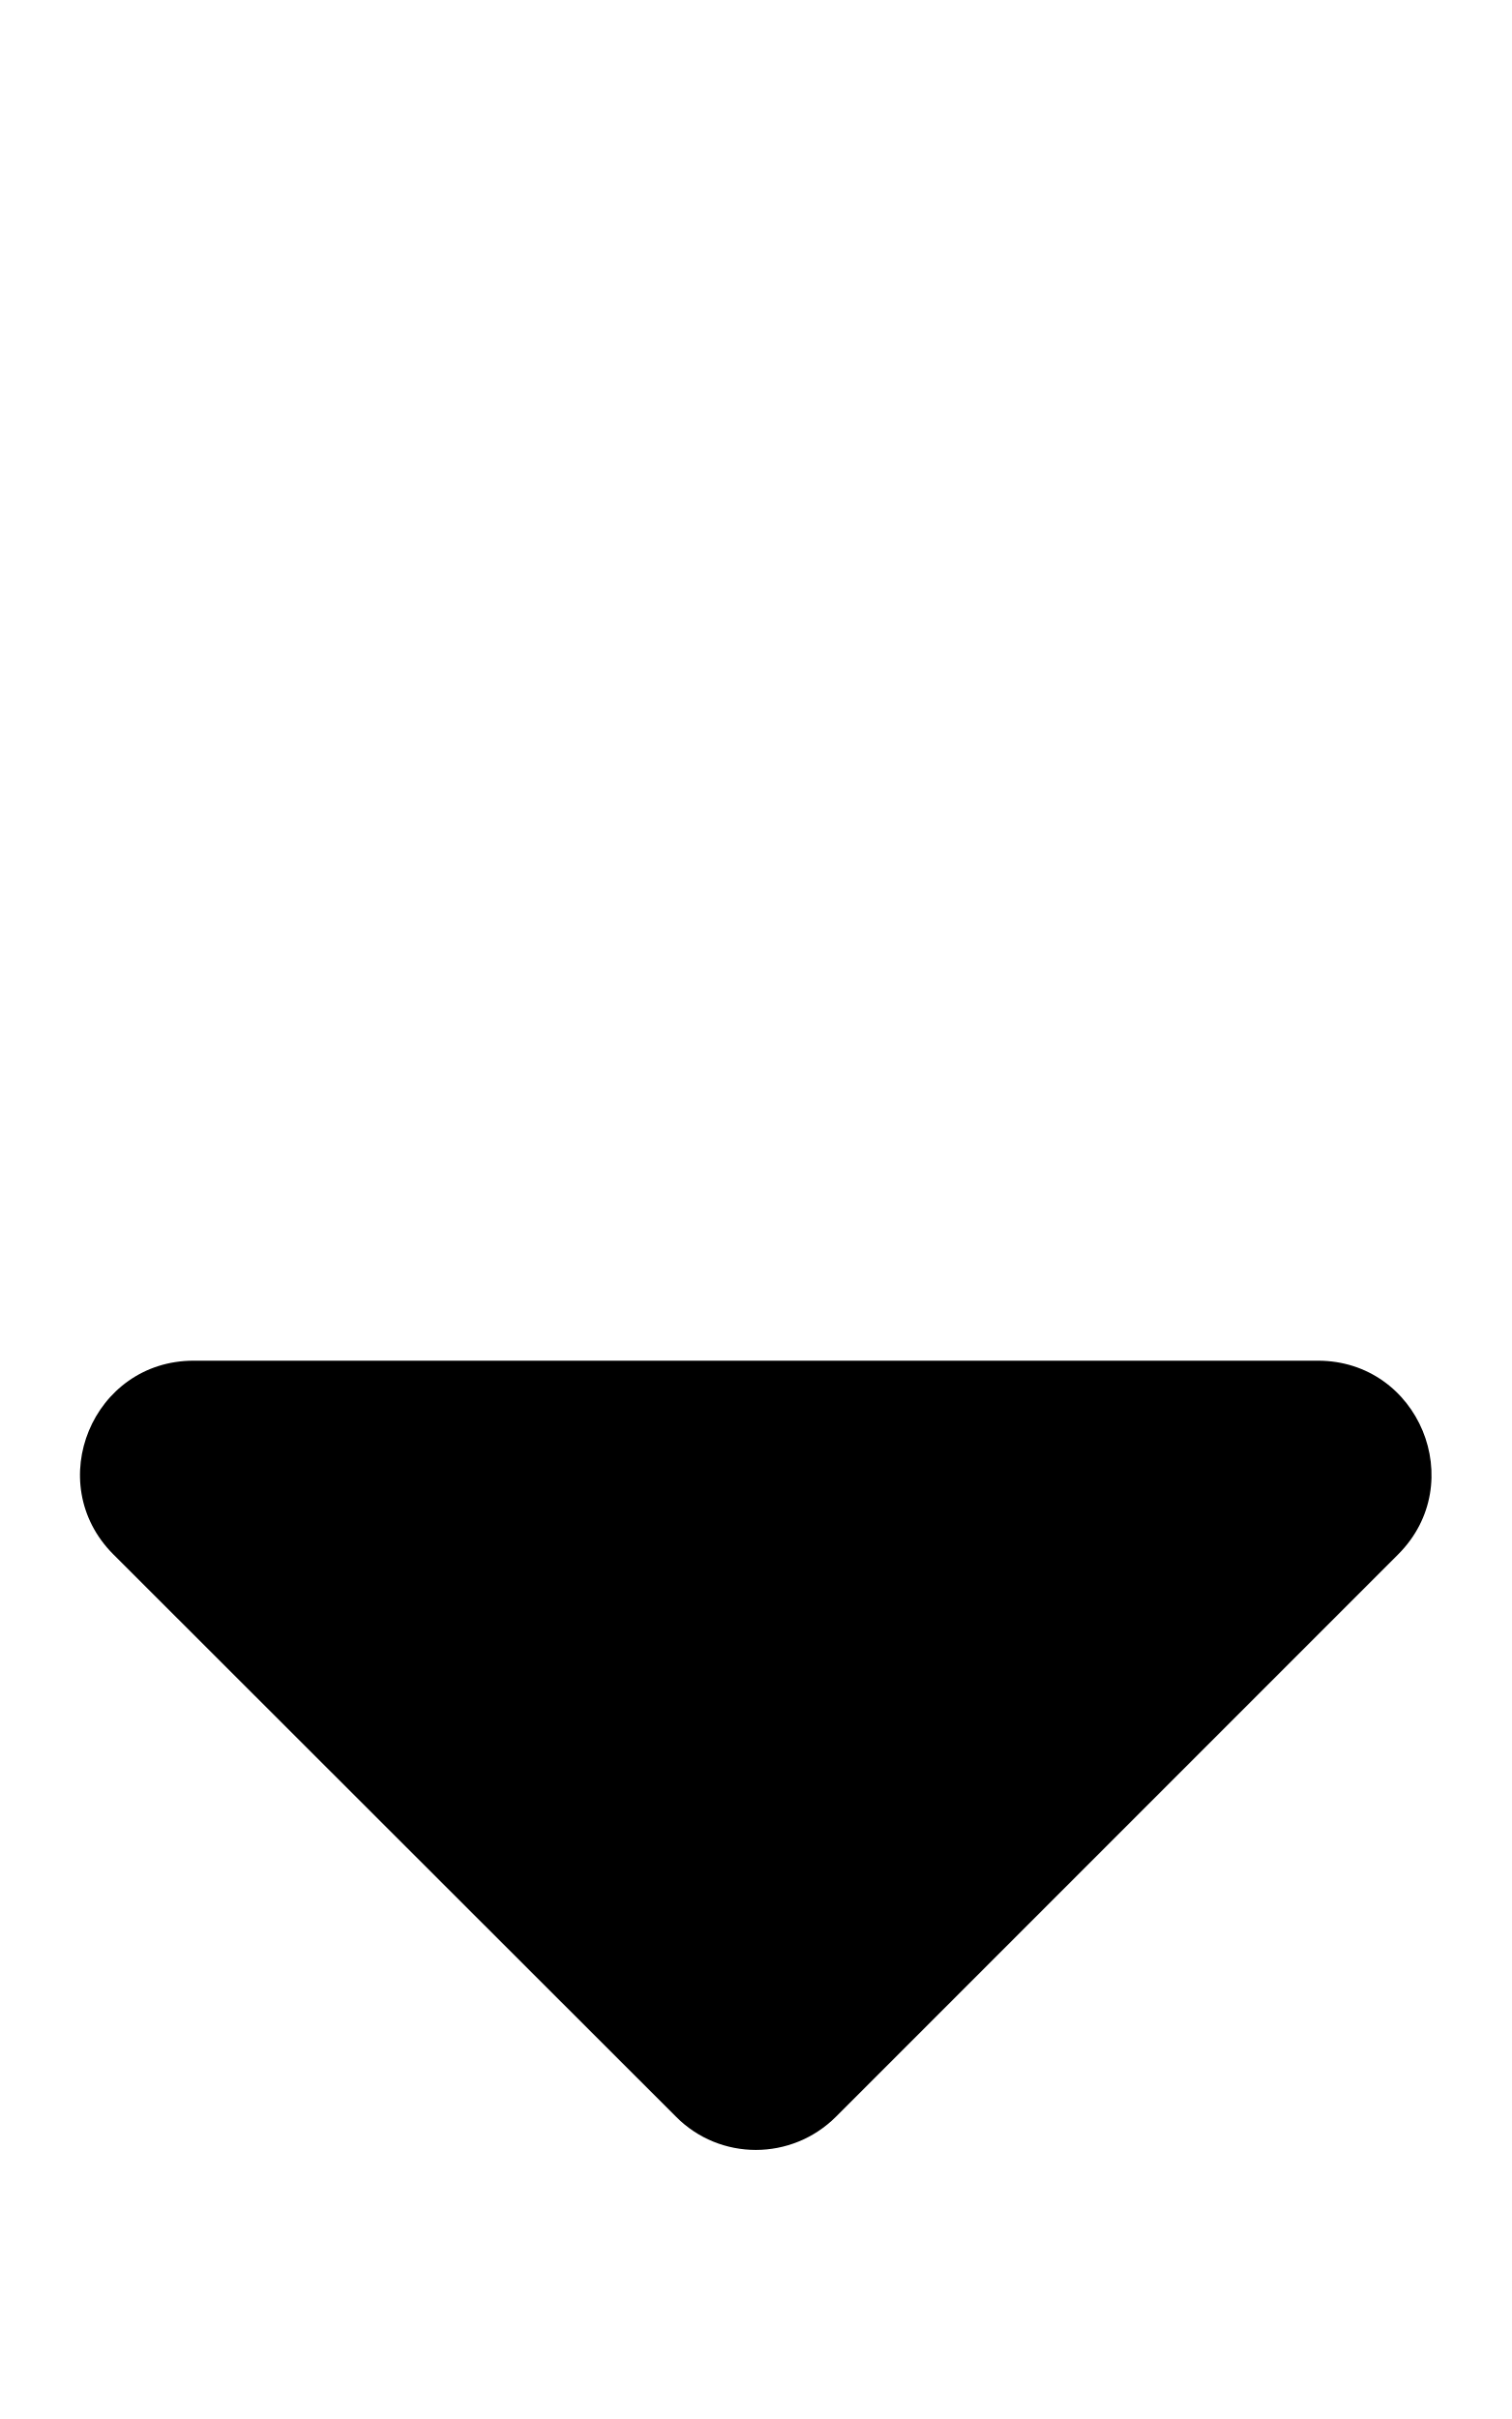
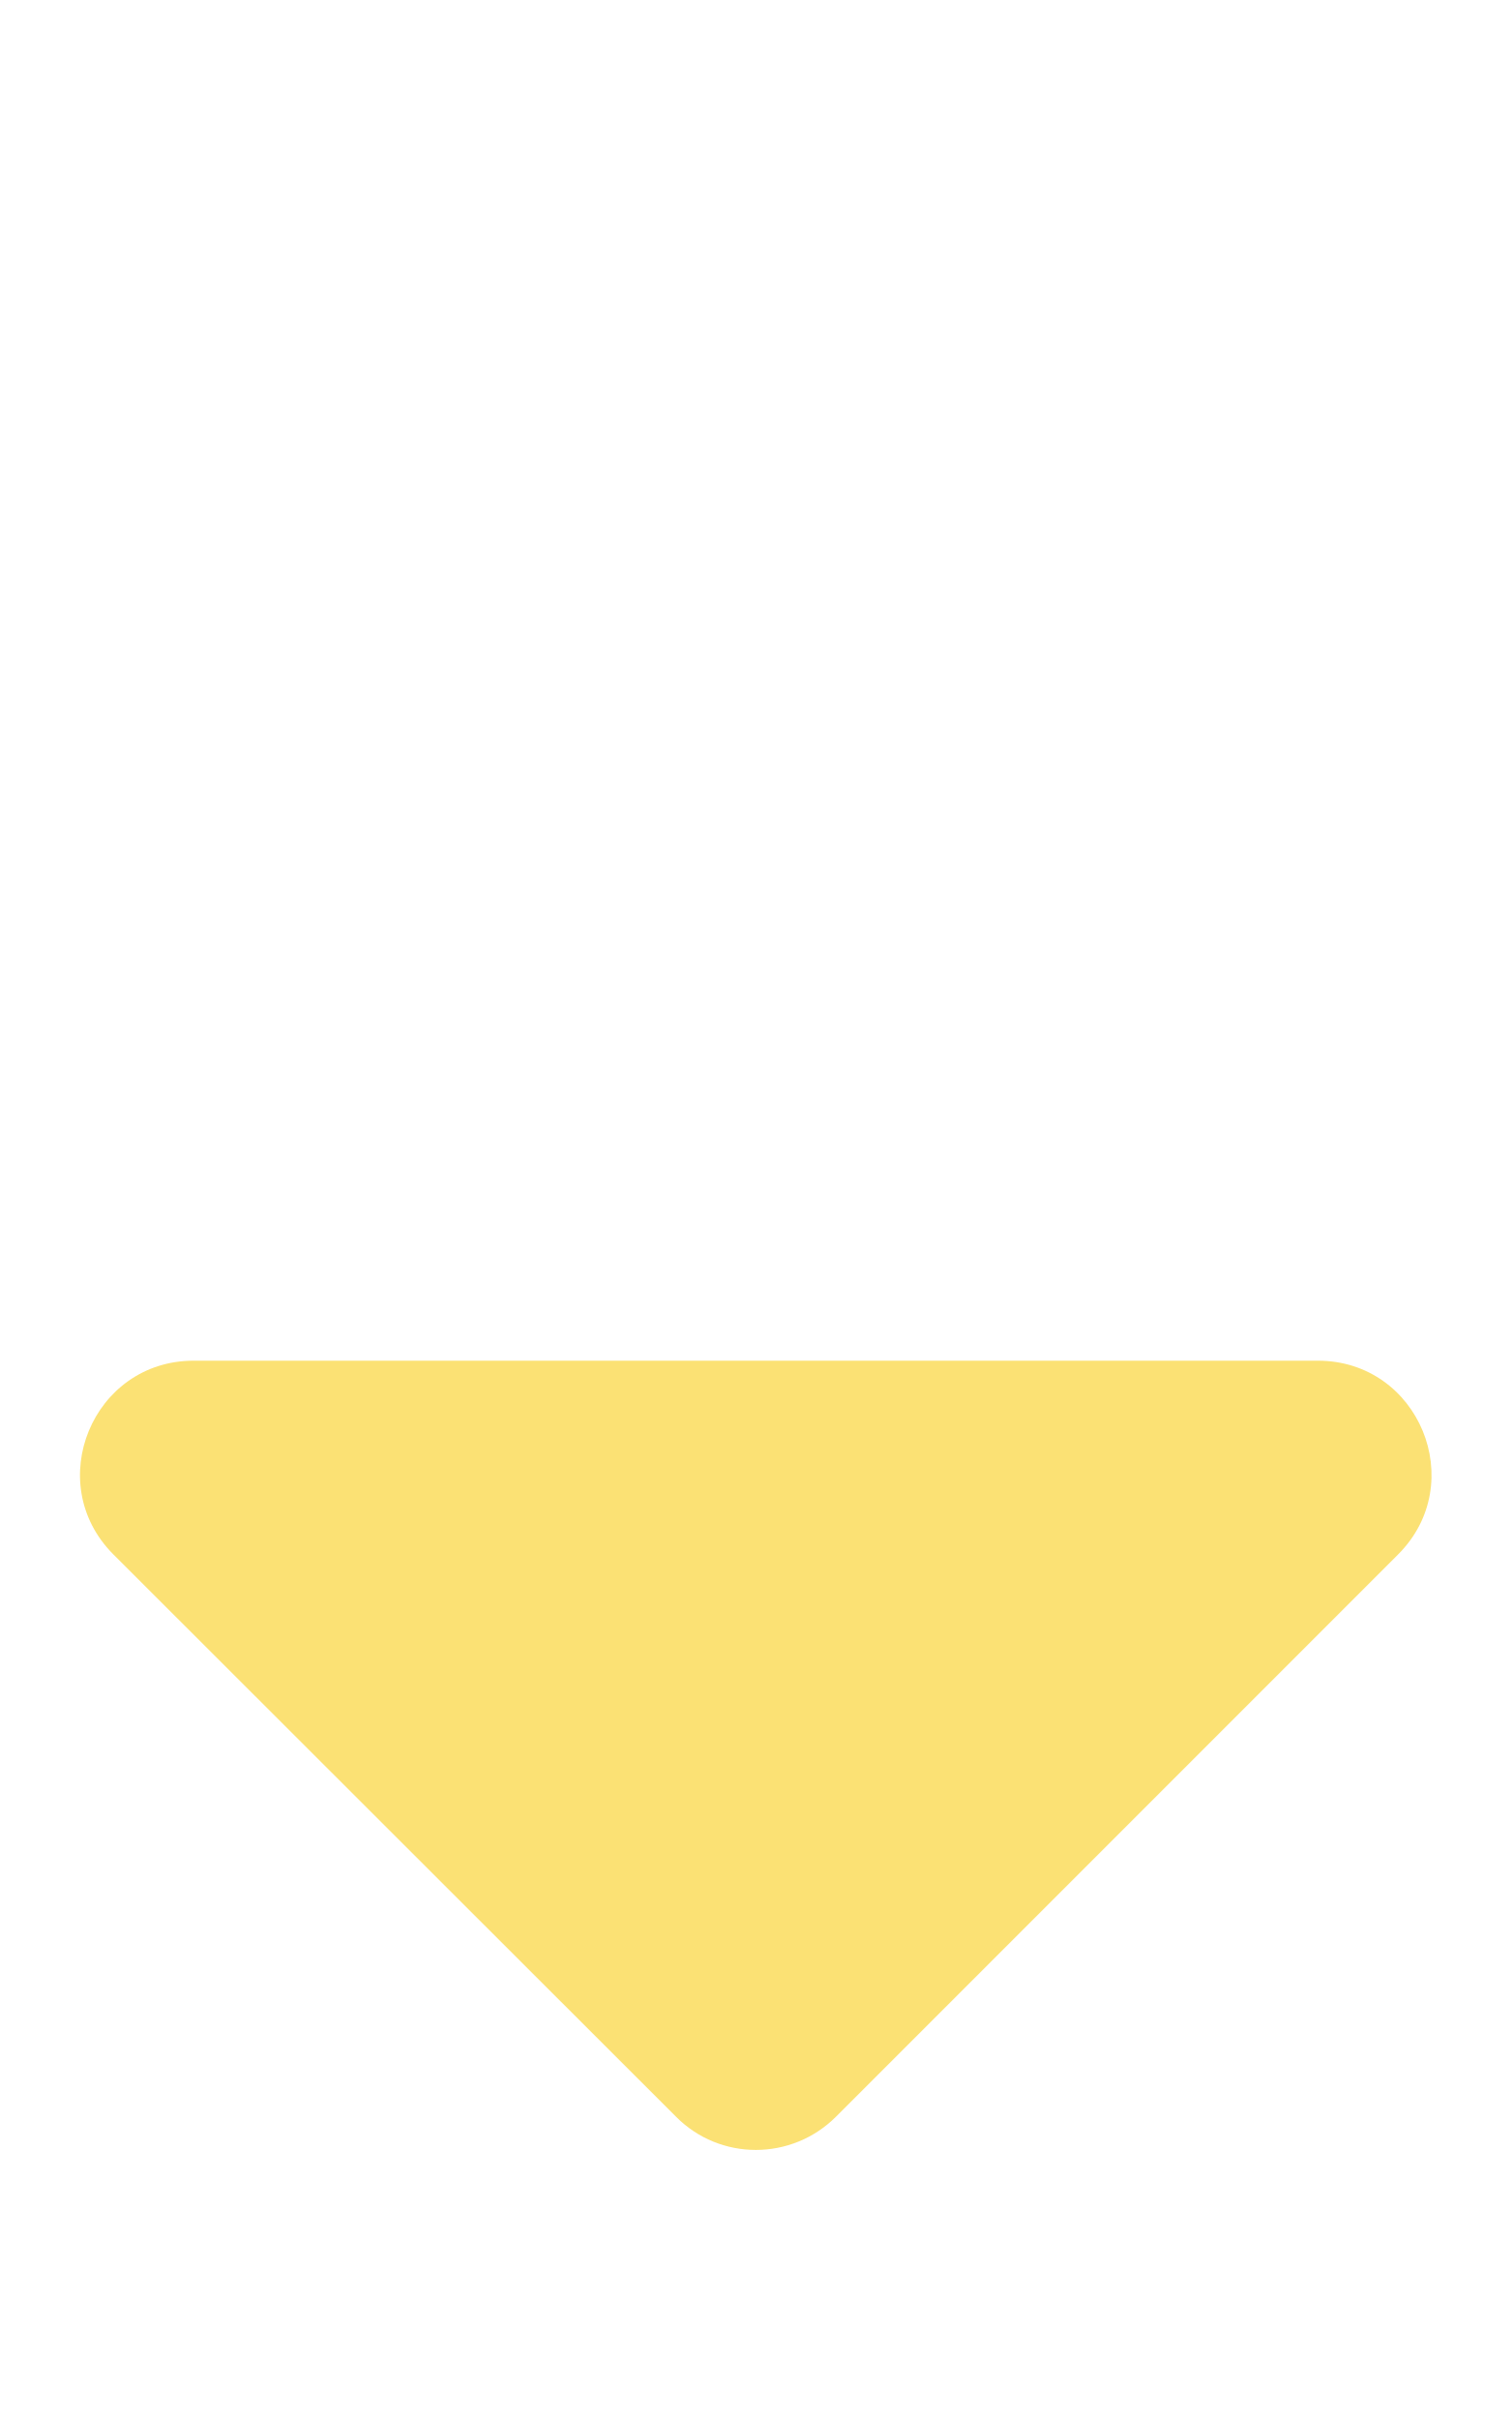
<svg xmlns="http://www.w3.org/2000/svg" aria-hidden="true" focusable="false" data-prefix="fas" data-icon="sort-down" class="svg-inline--fa fa-sort-down fa-w-10" role="img" viewBox="0 0 320 512">
-   <path fill="currentColor" d="M41 288h238c21.4 0 32.1 25.9 17 41L177 448c-9.4 9.4-24.6 9.4-33.9 0L24 329c-15.1-15.1-4.4-41 17-41z" />
+   <path fill="#FBE174" d="M41 288h238c21.4 0 32.1 25.9 17 41L177 448c-9.4 9.4-24.6 9.4-33.9 0L24 329c-15.1-15.1-4.4-41 17-41z" />
</svg>
